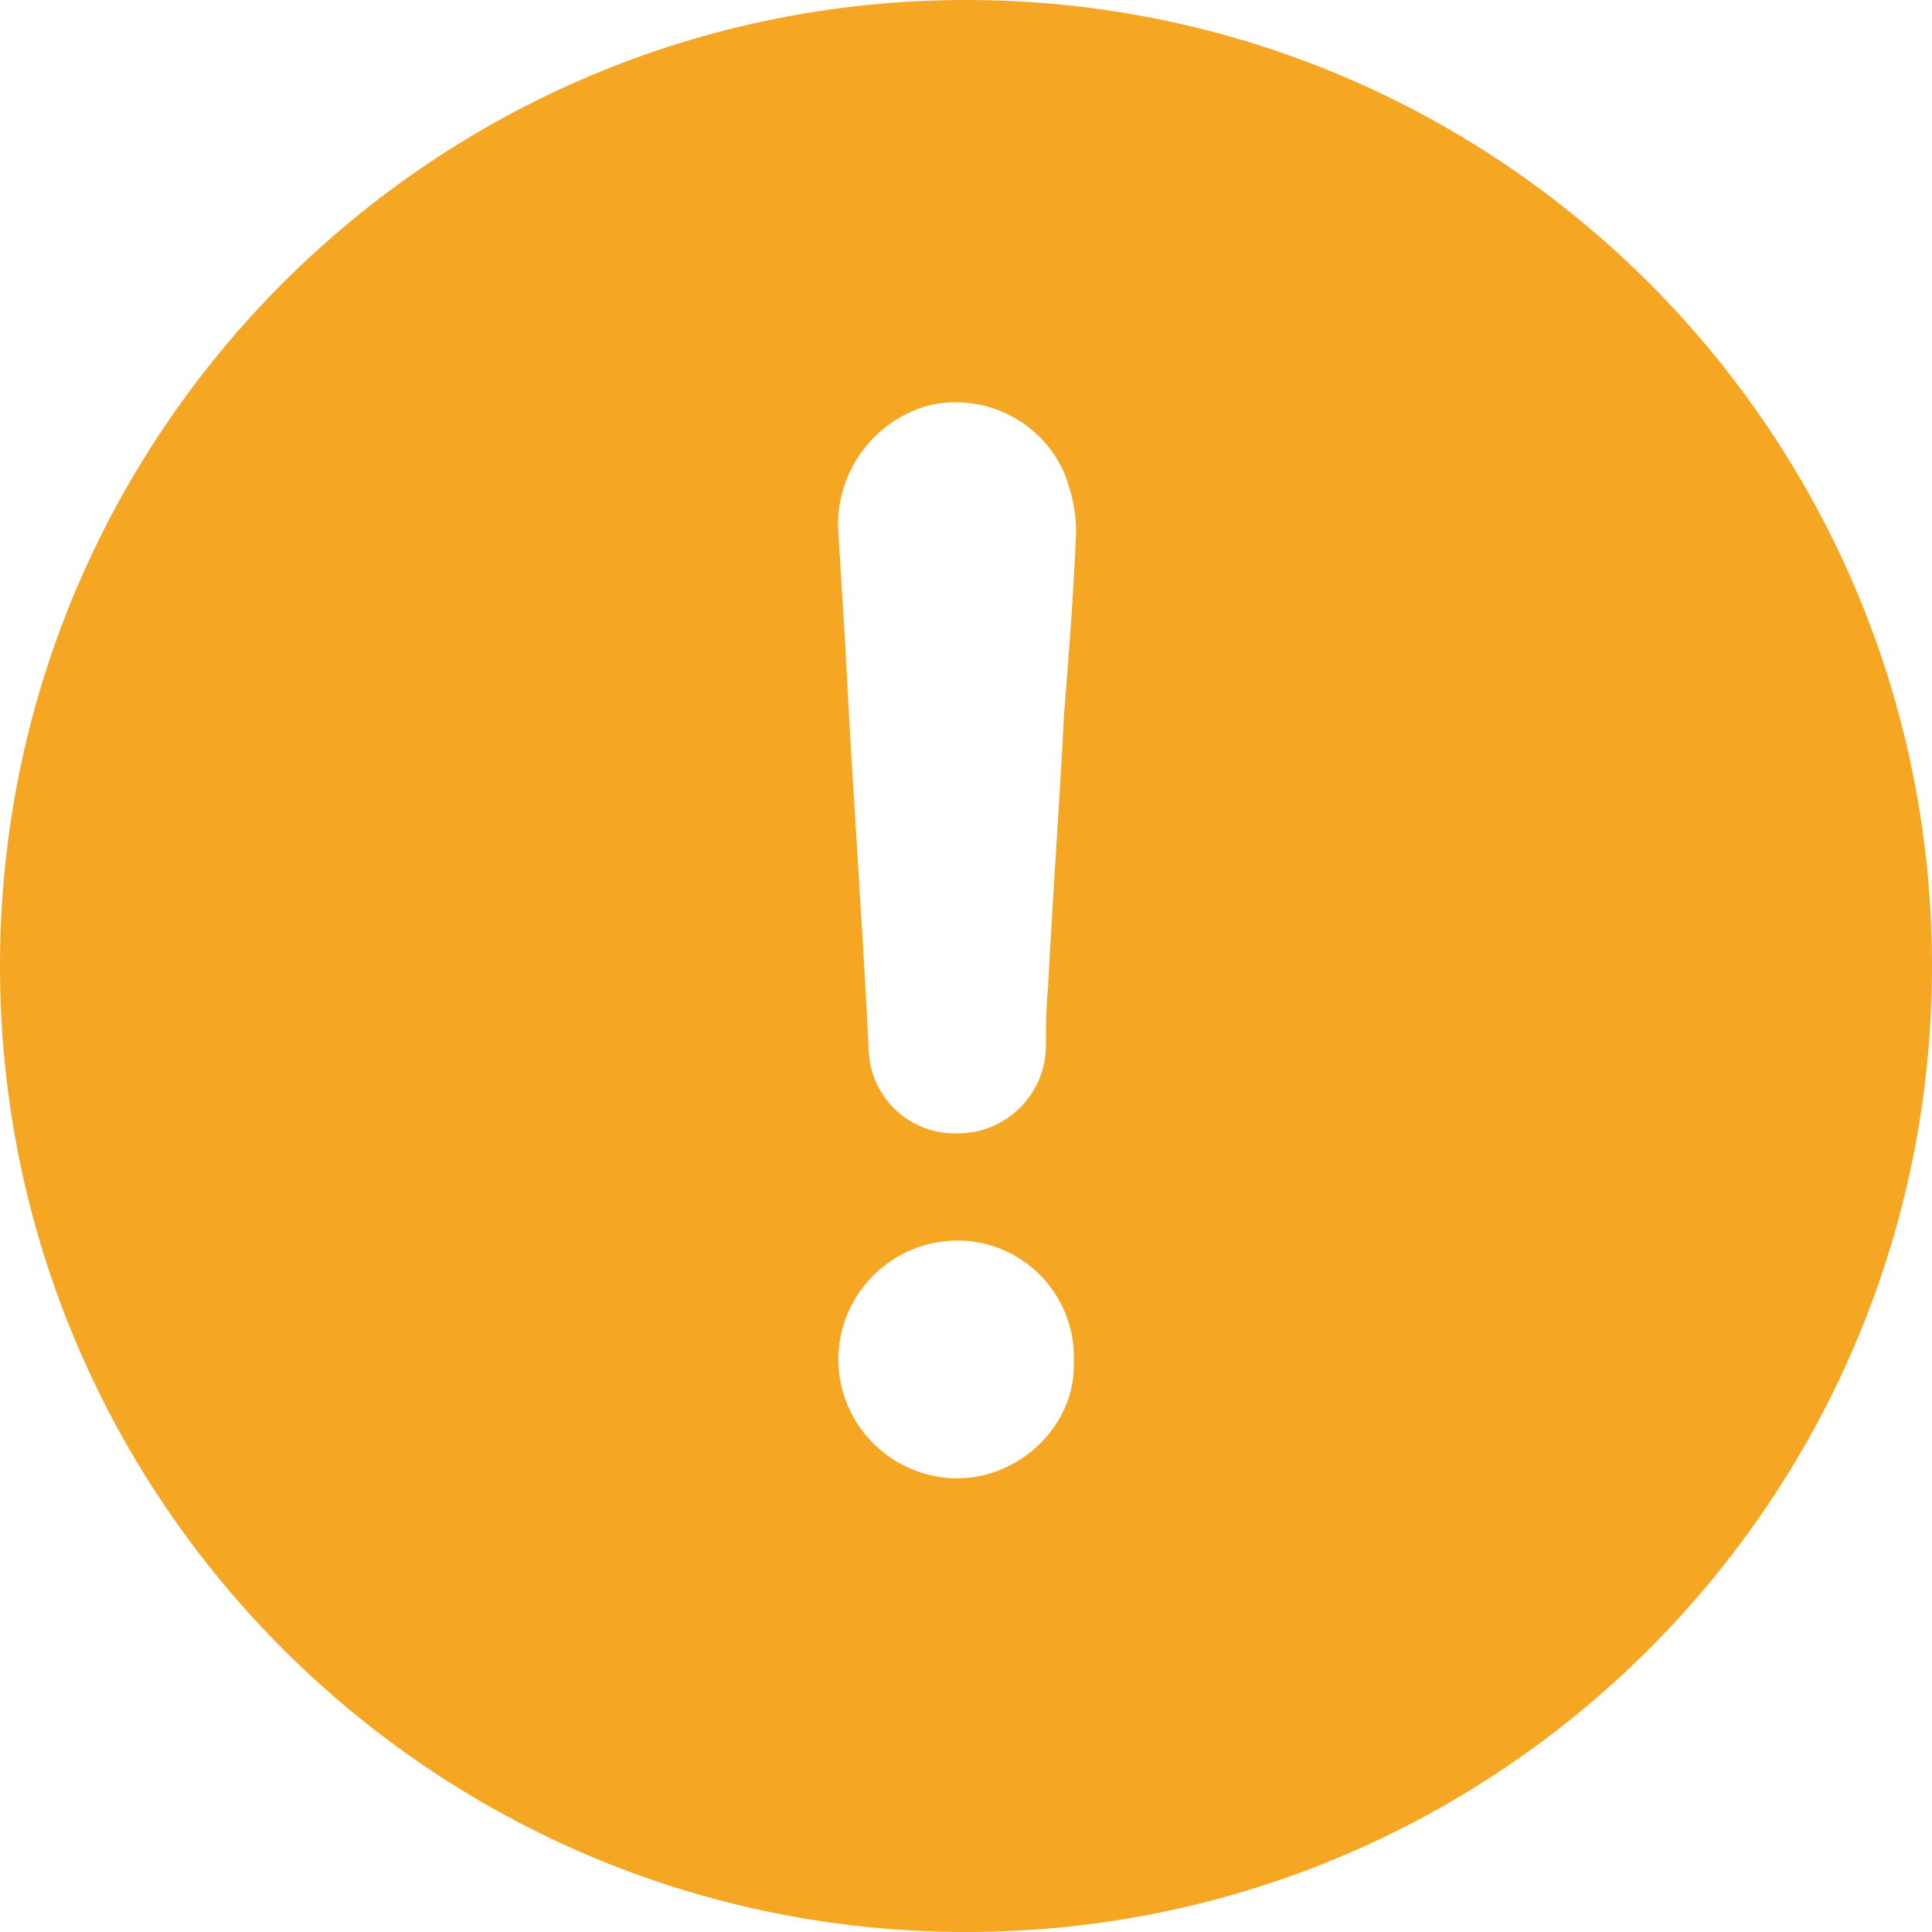
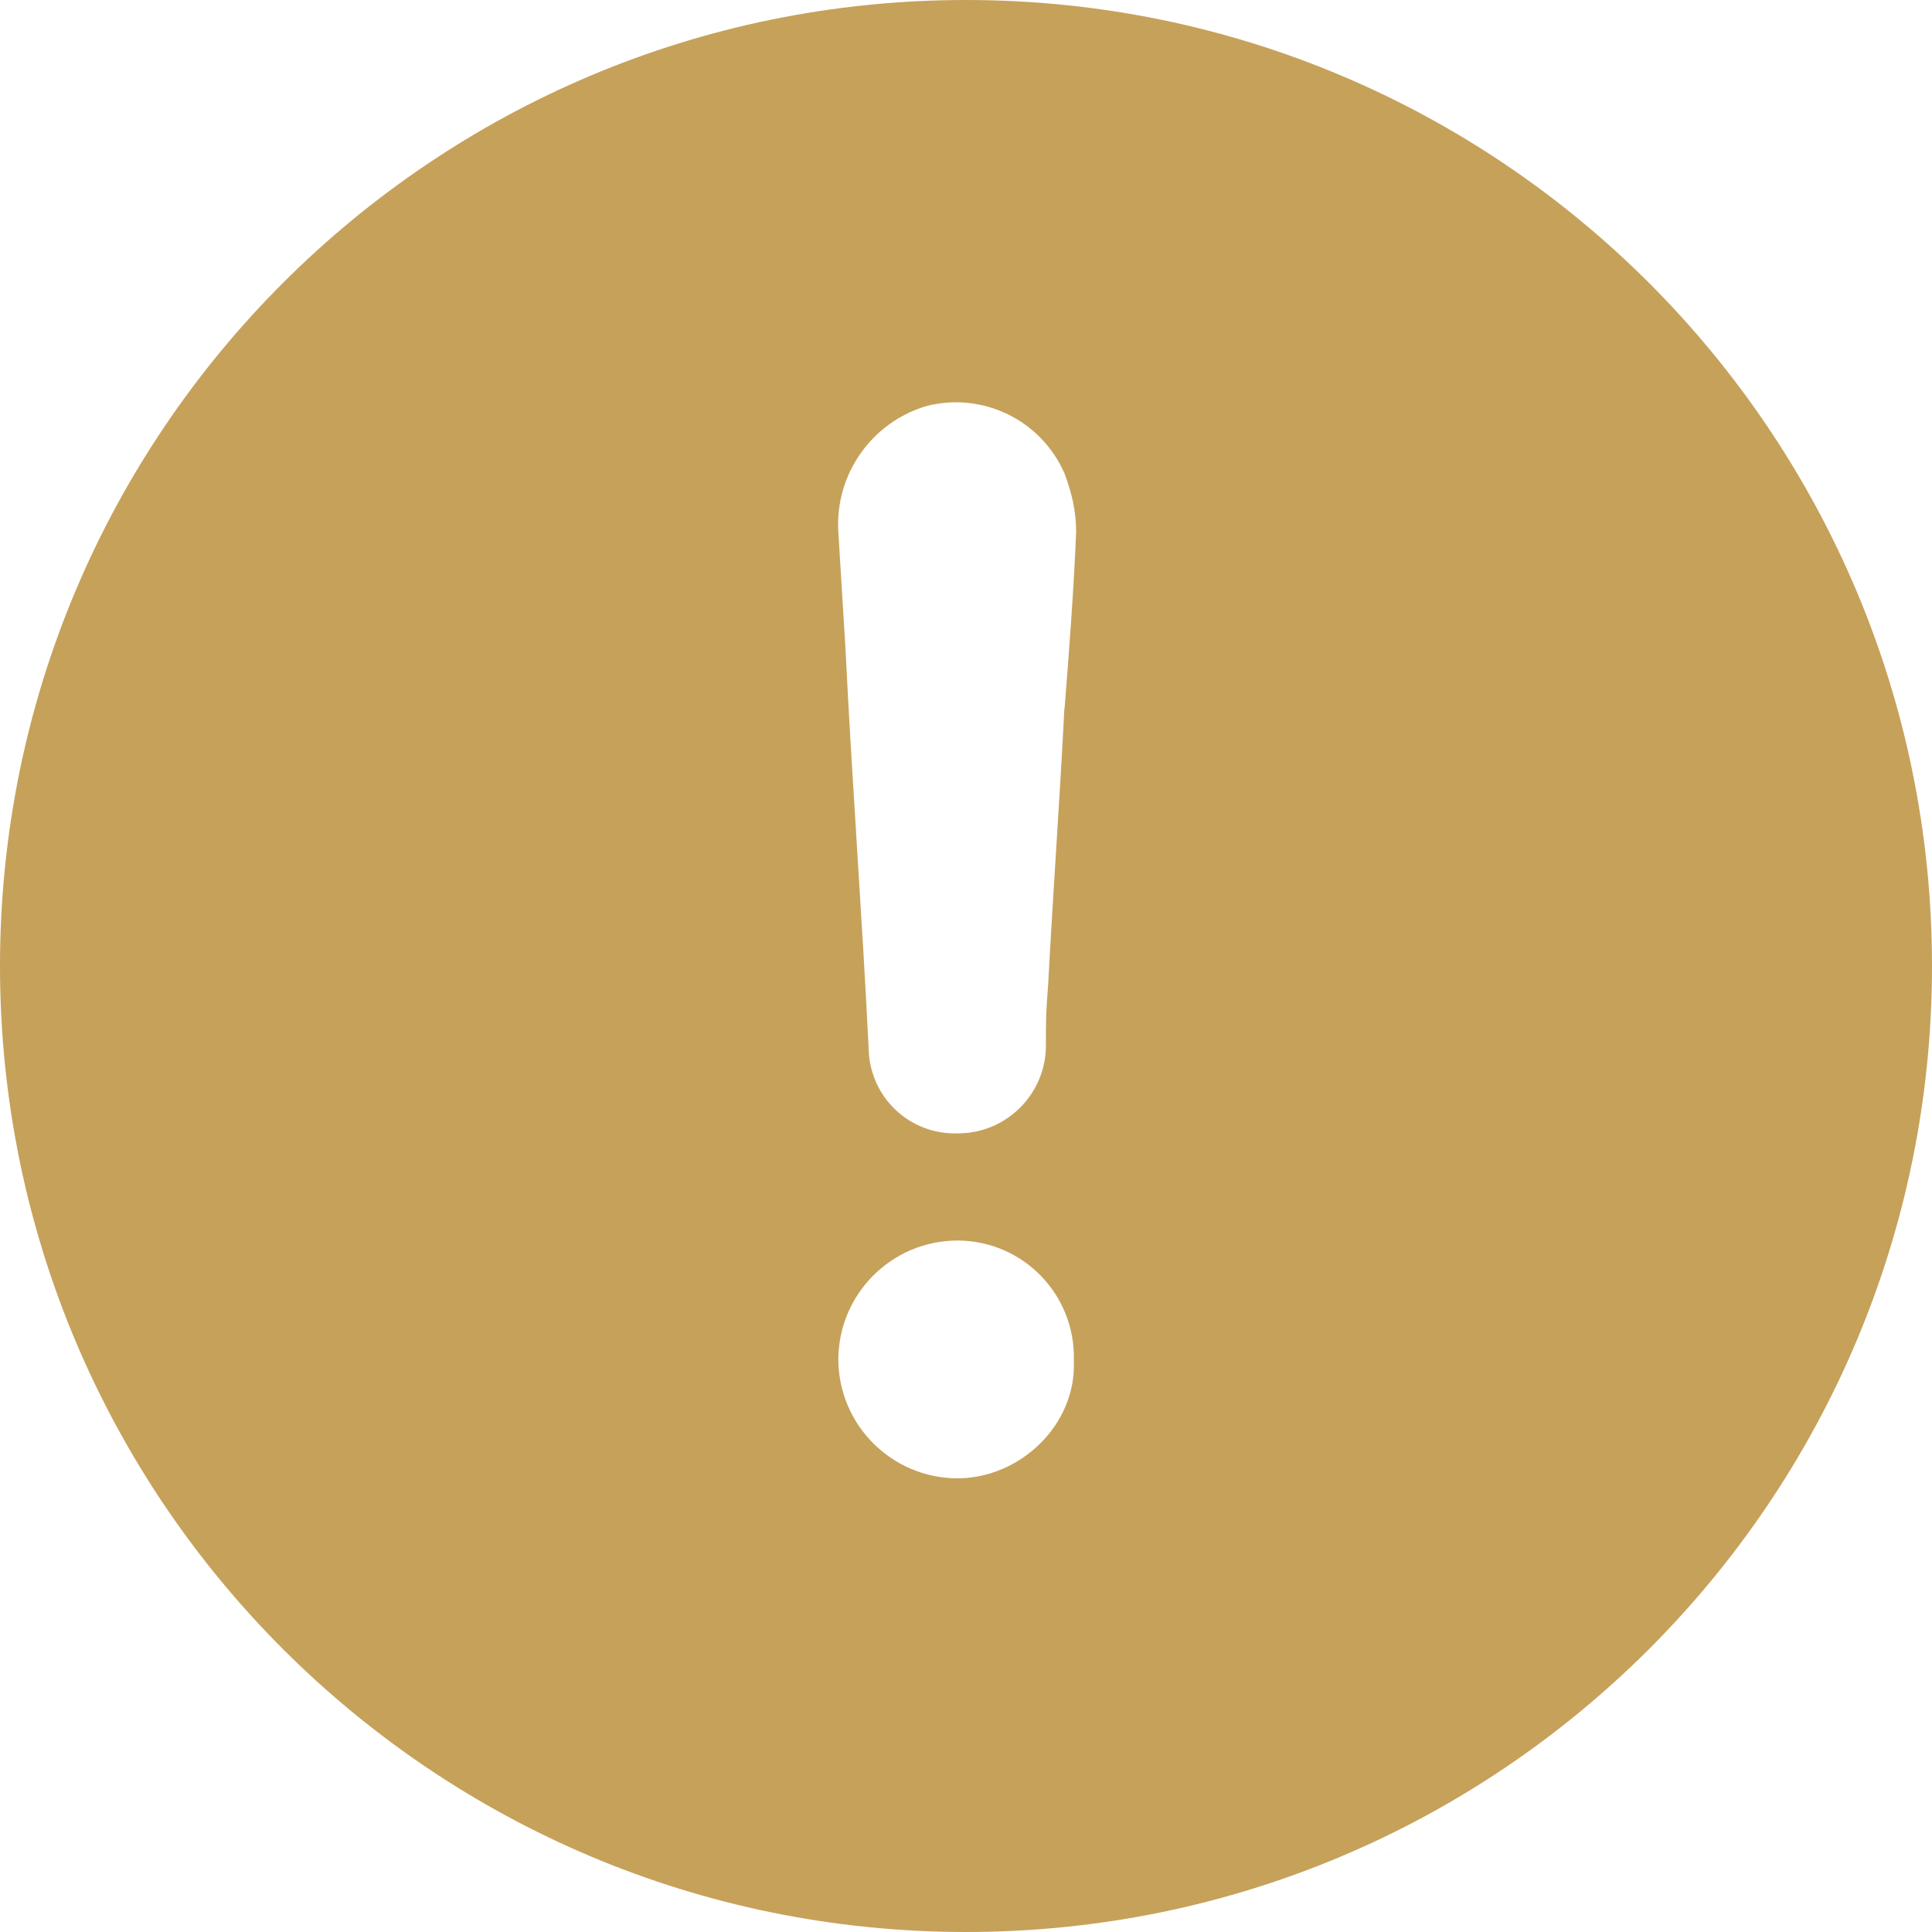
<svg xmlns="http://www.w3.org/2000/svg">
-   <path d="M6.06 4.036c-.026.518-.065 1.05-.092 1.567-.013.172-.013.186-.013.358a.501.501 0 0 1-.505.492.49.49 0 0 1-.504-.478c-.04-.81-.093-1.487-.133-2.297l-.04-.65a.703.703 0 0 1 .505-.717c.318-.08.65.08.783.385.04.106.066.212.066.331-.013.332-.04.678-.066 1.01m-.61 4.38a.68.68 0 0 1-.678-.677.68.68 0 0 1 .677-.677c.372 0 .677.306.664.69.013.359-.305.664-.664.664M5.5 0a5.5 5.5 0 1 0 0 11 5.5 5.5 0 0 0 0-11" fill="#F5A623" fill-rule="evenodd" />
+   <path d="M6.06 4.036c-.026.518-.065 1.05-.092 1.567-.013.172-.013.186-.013.358a.501.501 0 0 1-.505.492.49.49 0 0 1-.504-.478c-.04-.81-.093-1.487-.133-2.297l-.04-.65a.703.703 0 0 1 .505-.717c.318-.08.65.08.783.385.04.106.066.212.066.331-.013.332-.04.678-.066 1.01m-.61 4.38a.68.68 0 0 1-.678-.677.68.68 0 0 1 .677-.677c.372 0 .677.306.664.69.013.359-.305.664-.664.664M5.5 0a5.5 5.5 0 1 0 0 11 5.5 5.5 0 0 0 0-11" fill="#C6A15A" fill-rule="evenodd" />
</svg>
